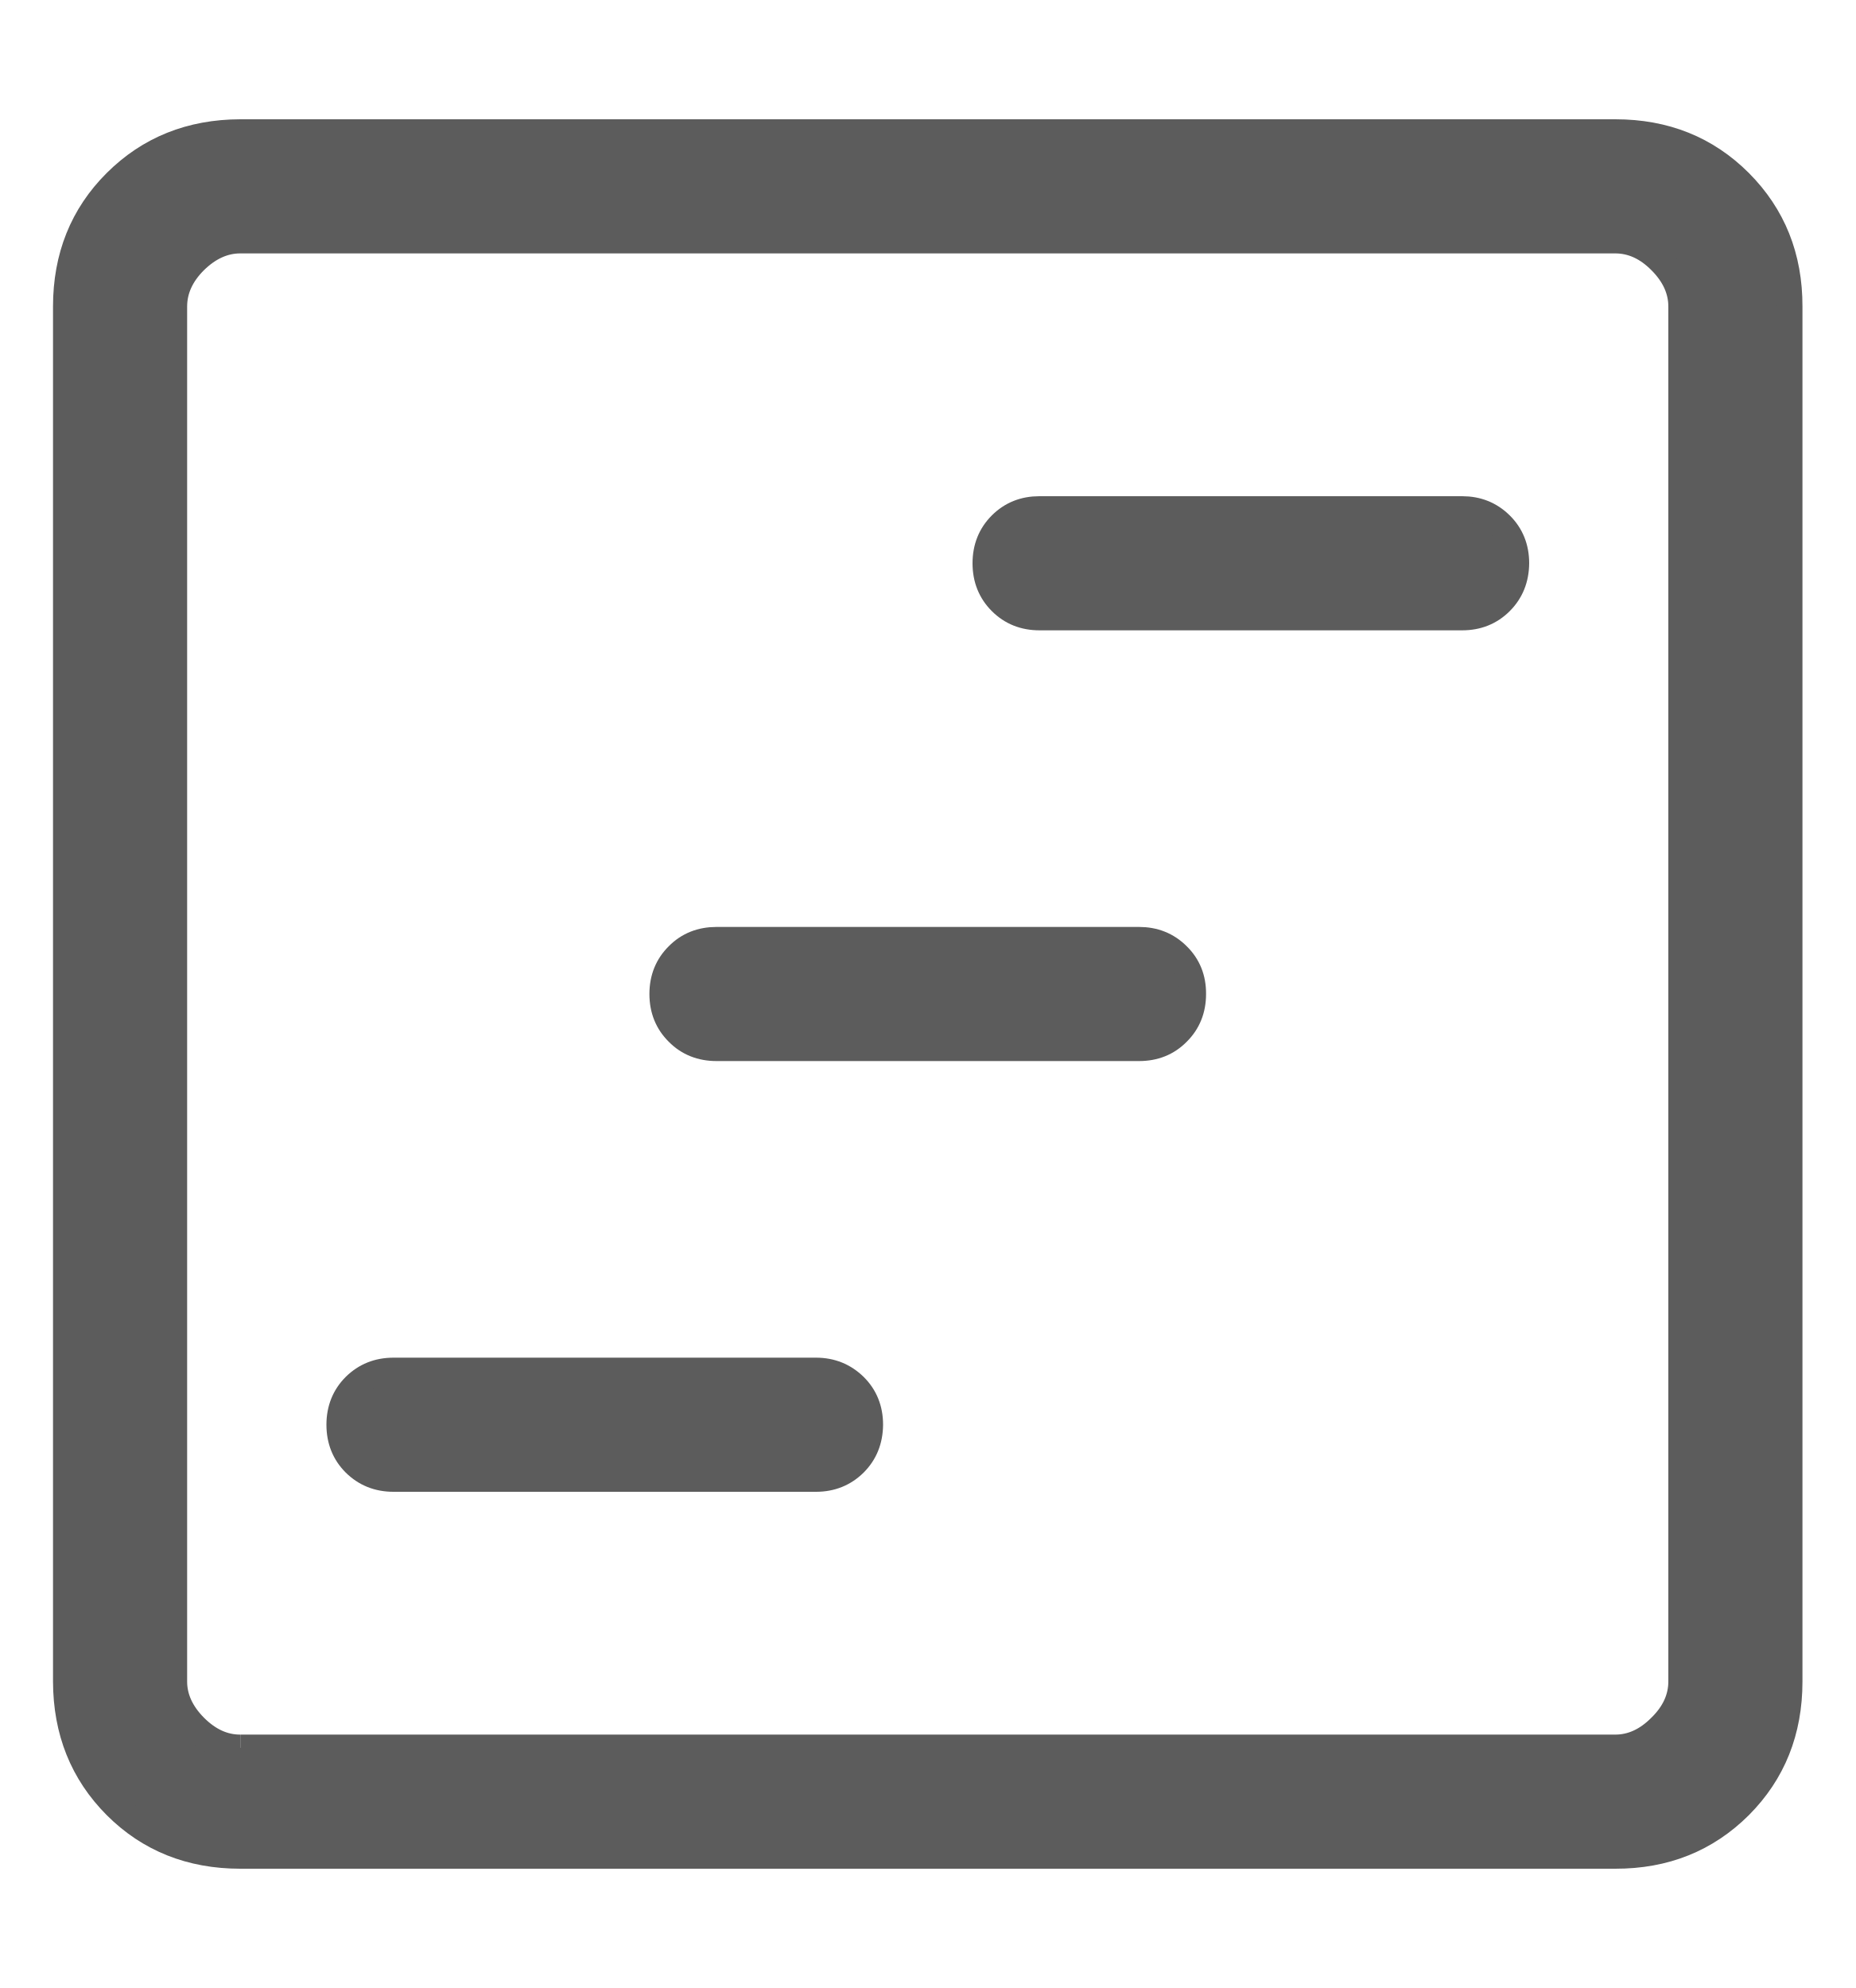
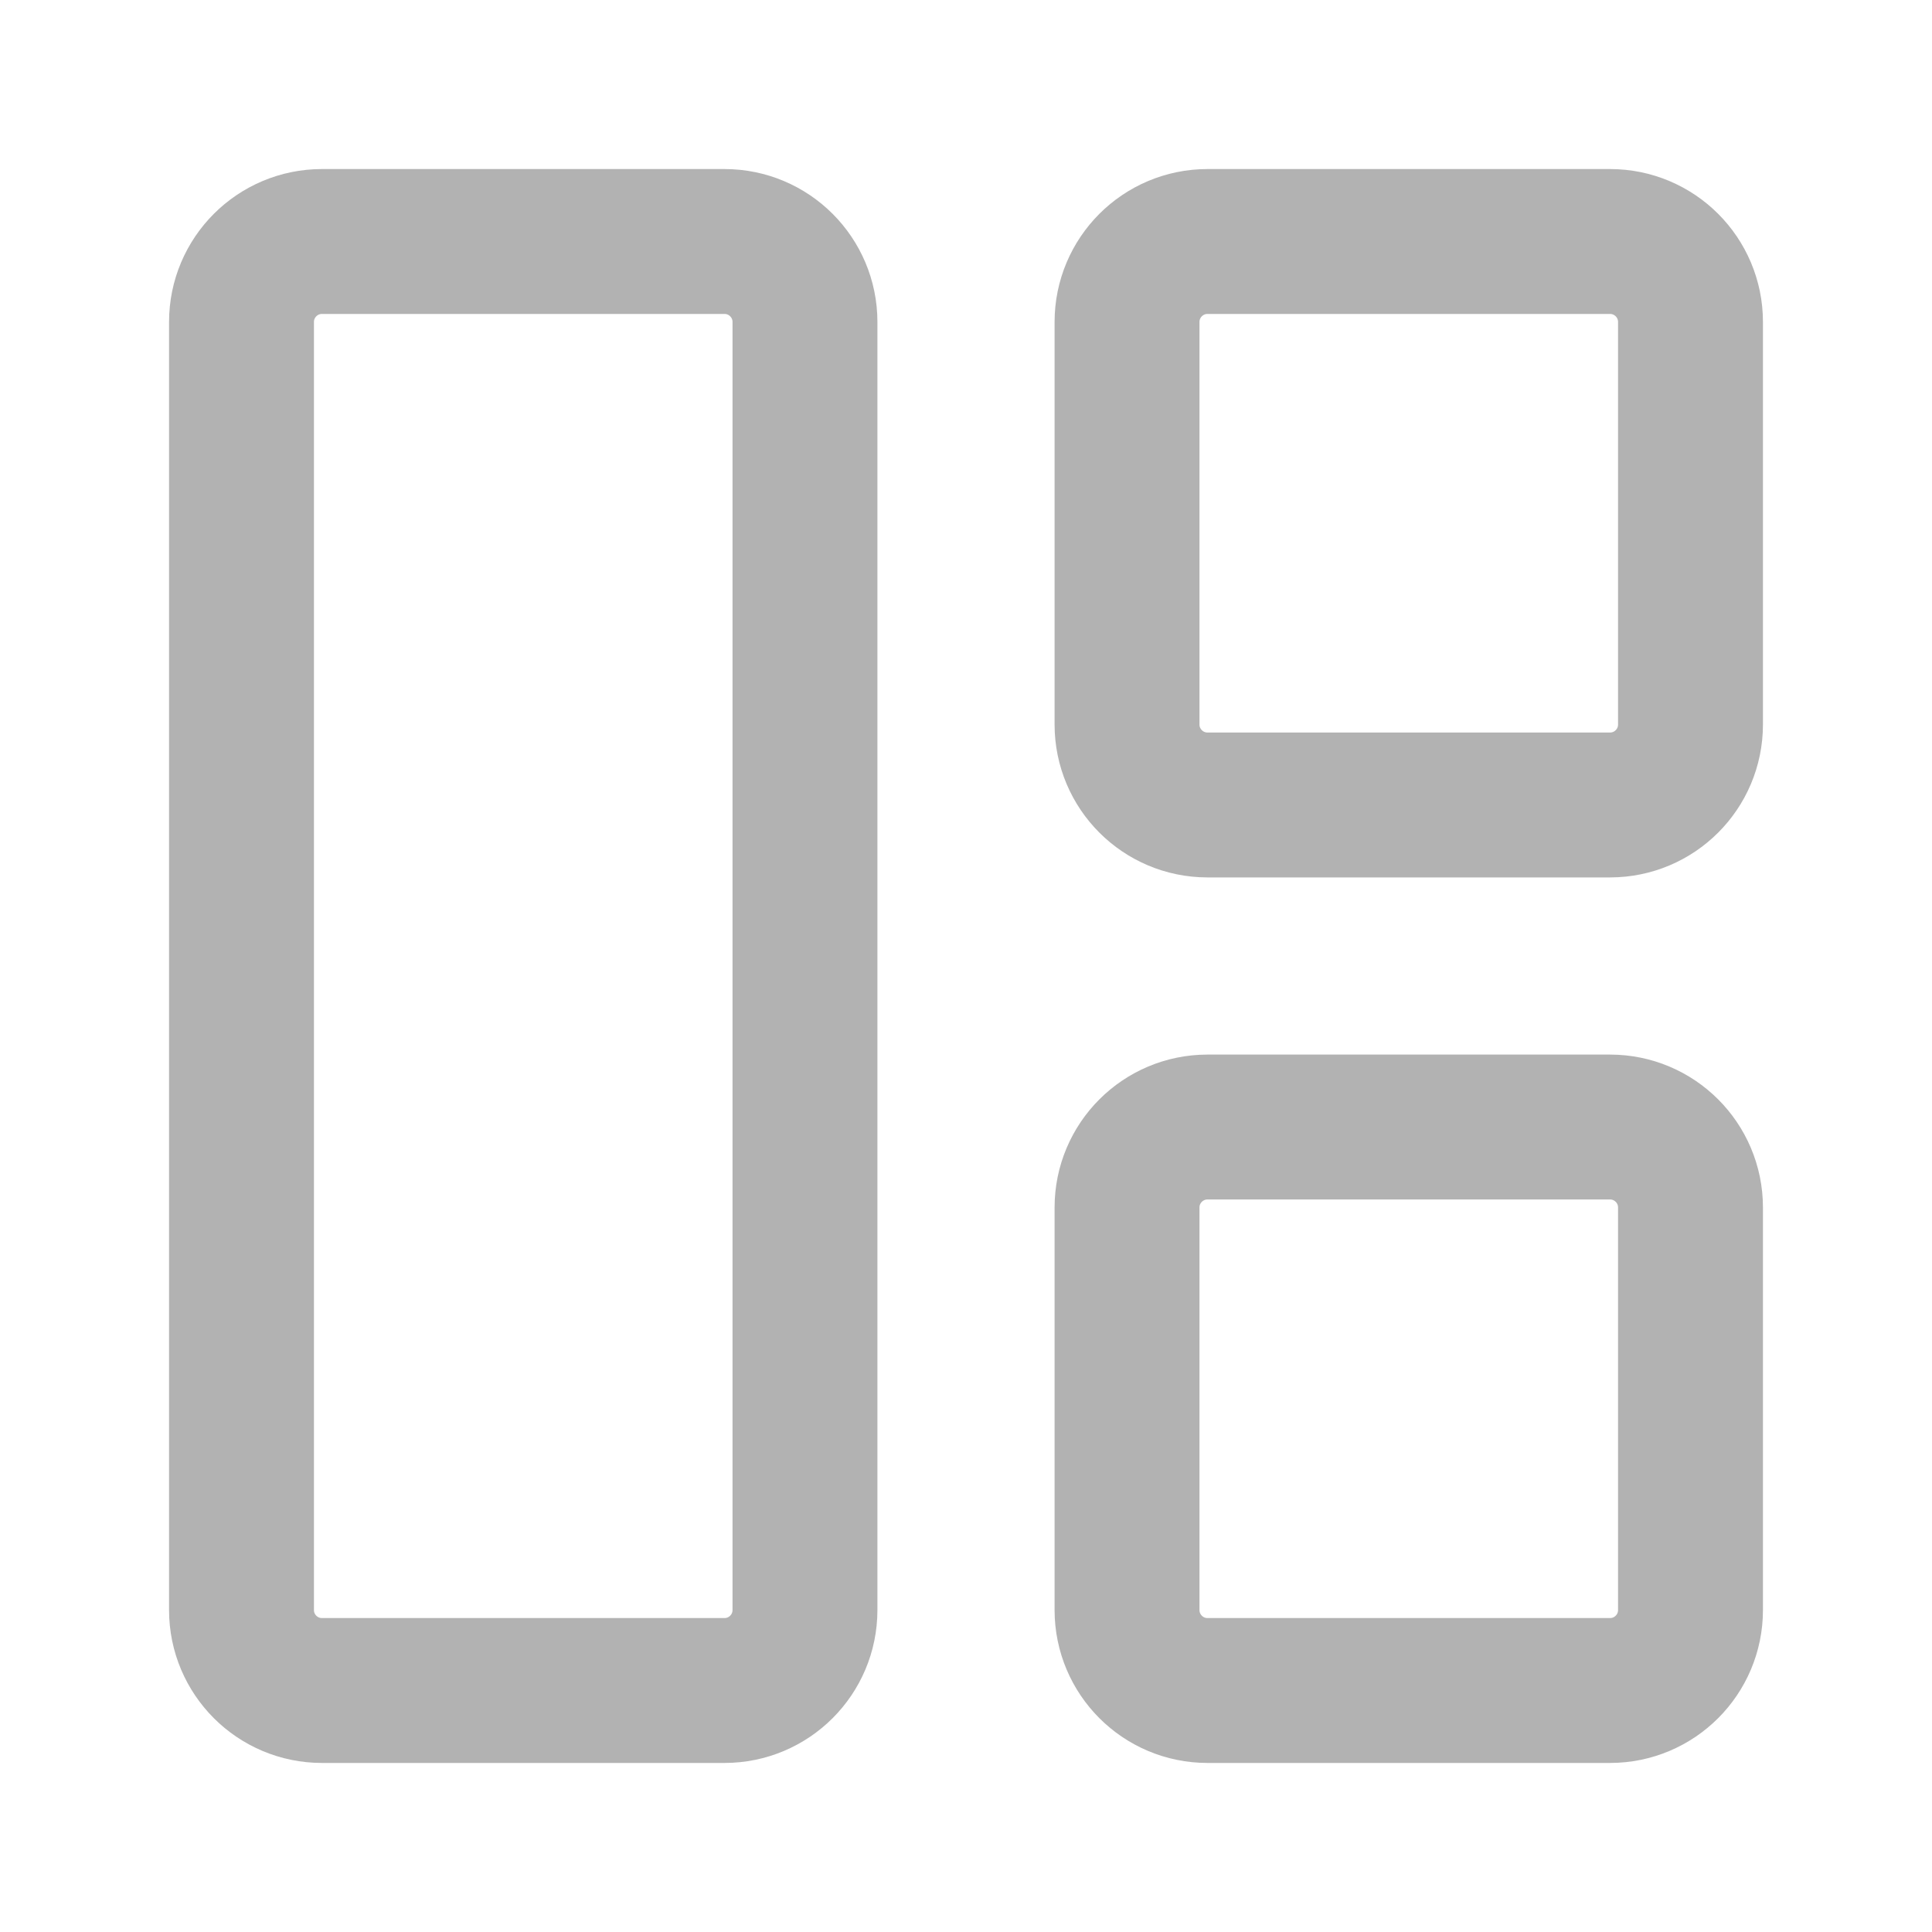
- <svg xmlns="http://www.w3.org/2000/svg" width="14" height="15" viewBox="0 0 14 15" fill="none">
-   <path d="M2.969 11.156H6.157C6.272 11.156 6.368 11.117 6.446 11.04C6.523 10.963 6.562 10.866 6.563 10.75C6.563 10.634 6.524 10.537 6.446 10.46C6.367 10.383 6.271 10.344 6.157 10.344H2.969C2.853 10.344 2.757 10.383 2.679 10.46C2.602 10.537 2.563 10.634 2.563 10.75C2.563 10.866 2.602 10.963 2.679 11.04C2.757 11.117 2.853 11.156 2.969 11.156ZM5.407 7.906H8.594C8.71 7.906 8.806 7.868 8.883 7.79C8.961 7.713 9 7.616 9 7.5C9.001 7.384 8.962 7.287 8.883 7.21C8.805 7.132 8.708 7.094 8.594 7.094H5.407C5.291 7.094 5.194 7.132 5.117 7.21C5.039 7.287 5 7.384 5 7.5C5 7.616 5.039 7.713 5.117 7.79C5.194 7.868 5.291 7.906 5.407 7.906ZM7.844 4.656H11.032C11.147 4.656 11.243 4.618 11.321 4.54C11.398 4.463 11.437 4.366 11.438 4.25C11.438 4.134 11.399 4.037 11.321 3.96C11.242 3.882 11.146 3.844 11.032 3.844H7.843C7.728 3.844 7.632 3.882 7.554 3.96C7.477 4.037 7.438 4.134 7.438 4.25C7.438 4.366 7.477 4.463 7.554 4.54C7.632 4.618 7.728 4.656 7.844 4.656ZM1.813 14C1.439 14 1.126 13.875 0.876 13.625C0.626 13.374 0.501 13.062 0.5 12.687V2.313C0.5 1.939 0.625 1.626 0.876 1.376C1.127 1.126 1.439 1.001 1.813 1H12.188C12.562 1 12.874 1.125 13.125 1.376C13.375 1.627 13.501 1.939 13.5 2.313V12.688C13.5 13.062 13.375 13.374 13.125 13.625C12.874 13.875 12.562 14.001 12.187 14H1.813ZM1.813 13.188H12.188C12.312 13.188 12.427 13.136 12.531 13.031C12.636 12.928 12.688 12.813 12.688 12.687V2.313C12.688 2.188 12.636 2.073 12.531 1.968C12.428 1.864 12.313 1.812 12.187 1.812H1.813C1.688 1.812 1.573 1.865 1.468 1.968C1.364 2.072 1.312 2.187 1.312 2.313V12.688C1.312 12.812 1.365 12.927 1.468 13.031C1.573 13.136 1.687 13.188 1.812 13.188" fill="#5C5C5C" />
-   <path d="M1.813 13.188H12.188C12.312 13.188 12.427 13.136 12.531 13.031C12.636 12.928 12.688 12.813 12.688 12.687V2.313C12.688 2.188 12.636 2.073 12.531 1.968C12.428 1.864 12.313 1.812 12.187 1.812H1.813C1.688 1.812 1.573 1.865 1.468 1.968C1.364 2.072 1.312 2.187 1.312 2.313V12.688C1.312 12.812 1.365 12.927 1.468 13.031C1.573 13.136 1.687 13.188 1.812 13.188M1.312 1.812V13.188M2.969 11.156H6.157C6.272 11.156 6.368 11.117 6.446 11.04C6.523 10.963 6.562 10.866 6.563 10.75C6.563 10.634 6.524 10.537 6.446 10.46C6.367 10.383 6.271 10.344 6.157 10.344H2.969C2.853 10.344 2.757 10.383 2.679 10.46C2.602 10.537 2.563 10.634 2.563 10.75C2.563 10.866 2.602 10.963 2.679 11.04C2.757 11.117 2.853 11.156 2.969 11.156ZM5.407 7.906H8.594C8.71 7.906 8.806 7.868 8.883 7.79C8.961 7.713 9 7.616 9 7.5C9.001 7.384 8.962 7.287 8.883 7.21C8.805 7.132 8.708 7.094 8.594 7.094H5.407C5.291 7.094 5.194 7.132 5.117 7.21C5.039 7.287 5 7.384 5 7.5C5 7.616 5.039 7.713 5.117 7.79C5.194 7.868 5.291 7.906 5.407 7.906ZM7.844 4.656H11.032C11.147 4.656 11.243 4.618 11.321 4.54C11.398 4.463 11.437 4.366 11.438 4.25C11.438 4.134 11.399 4.037 11.321 3.96C11.242 3.882 11.146 3.844 11.032 3.844H7.843C7.728 3.844 7.632 3.882 7.554 3.96C7.477 4.037 7.438 4.134 7.438 4.25C7.438 4.366 7.477 4.463 7.554 4.54C7.632 4.618 7.728 4.656 7.844 4.656ZM1.813 14C1.439 14 1.126 13.875 0.876 13.625C0.626 13.374 0.501 13.062 0.5 12.687V2.313C0.5 1.939 0.625 1.626 0.876 1.376C1.127 1.126 1.439 1.001 1.813 1H12.188C12.562 1 12.874 1.125 13.125 1.376C13.375 1.627 13.501 1.939 13.5 2.313V12.688C13.5 13.062 13.375 13.374 13.125 13.625C12.874 13.875 12.562 14.001 12.187 14H1.813Z" stroke="#5C5C5C" stroke-width="0.2" />
+ <svg xmlns="http://www.w3.org/2000/svg" width="20" height="20" viewBox="0 0 20 20" fill="none">
+   <path d="M7.5 2.5H3.333C2.873 2.5 2.5 2.873 2.5 3.333V16.667C2.5 17.127 2.873 17.5 3.333 17.5H7.5C7.96 17.5 8.333 17.127 8.333 16.667V3.333C8.333 2.873 7.96 2.5 7.5 2.5Z" stroke="#B2B2B2" stroke-width="1.5" stroke-linecap="round" stroke-linejoin="round" />
+   <path d="M16.667 2.5H12.5C12.04 2.5 11.667 2.873 11.667 3.333V7.5C11.667 7.96 12.04 8.333 12.5 8.333H16.667C17.127 8.333 17.5 7.96 17.5 7.5V3.333C17.5 2.873 17.127 2.5 16.667 2.5Z" stroke="#B2B2B2" stroke-width="1.5" stroke-linecap="round" stroke-linejoin="round" />
+   <path d="M16.667 11.667H12.5C12.04 11.667 11.667 12.04 11.667 12.5V16.667C11.667 17.127 12.04 17.5 12.5 17.5H16.667C17.127 17.5 17.5 17.127 17.5 16.667V12.5C17.5 12.04 17.127 11.667 16.667 11.667Z" stroke="#B2B2B2" stroke-width="1.5" stroke-linecap="round" stroke-linejoin="round" />
</svg>
